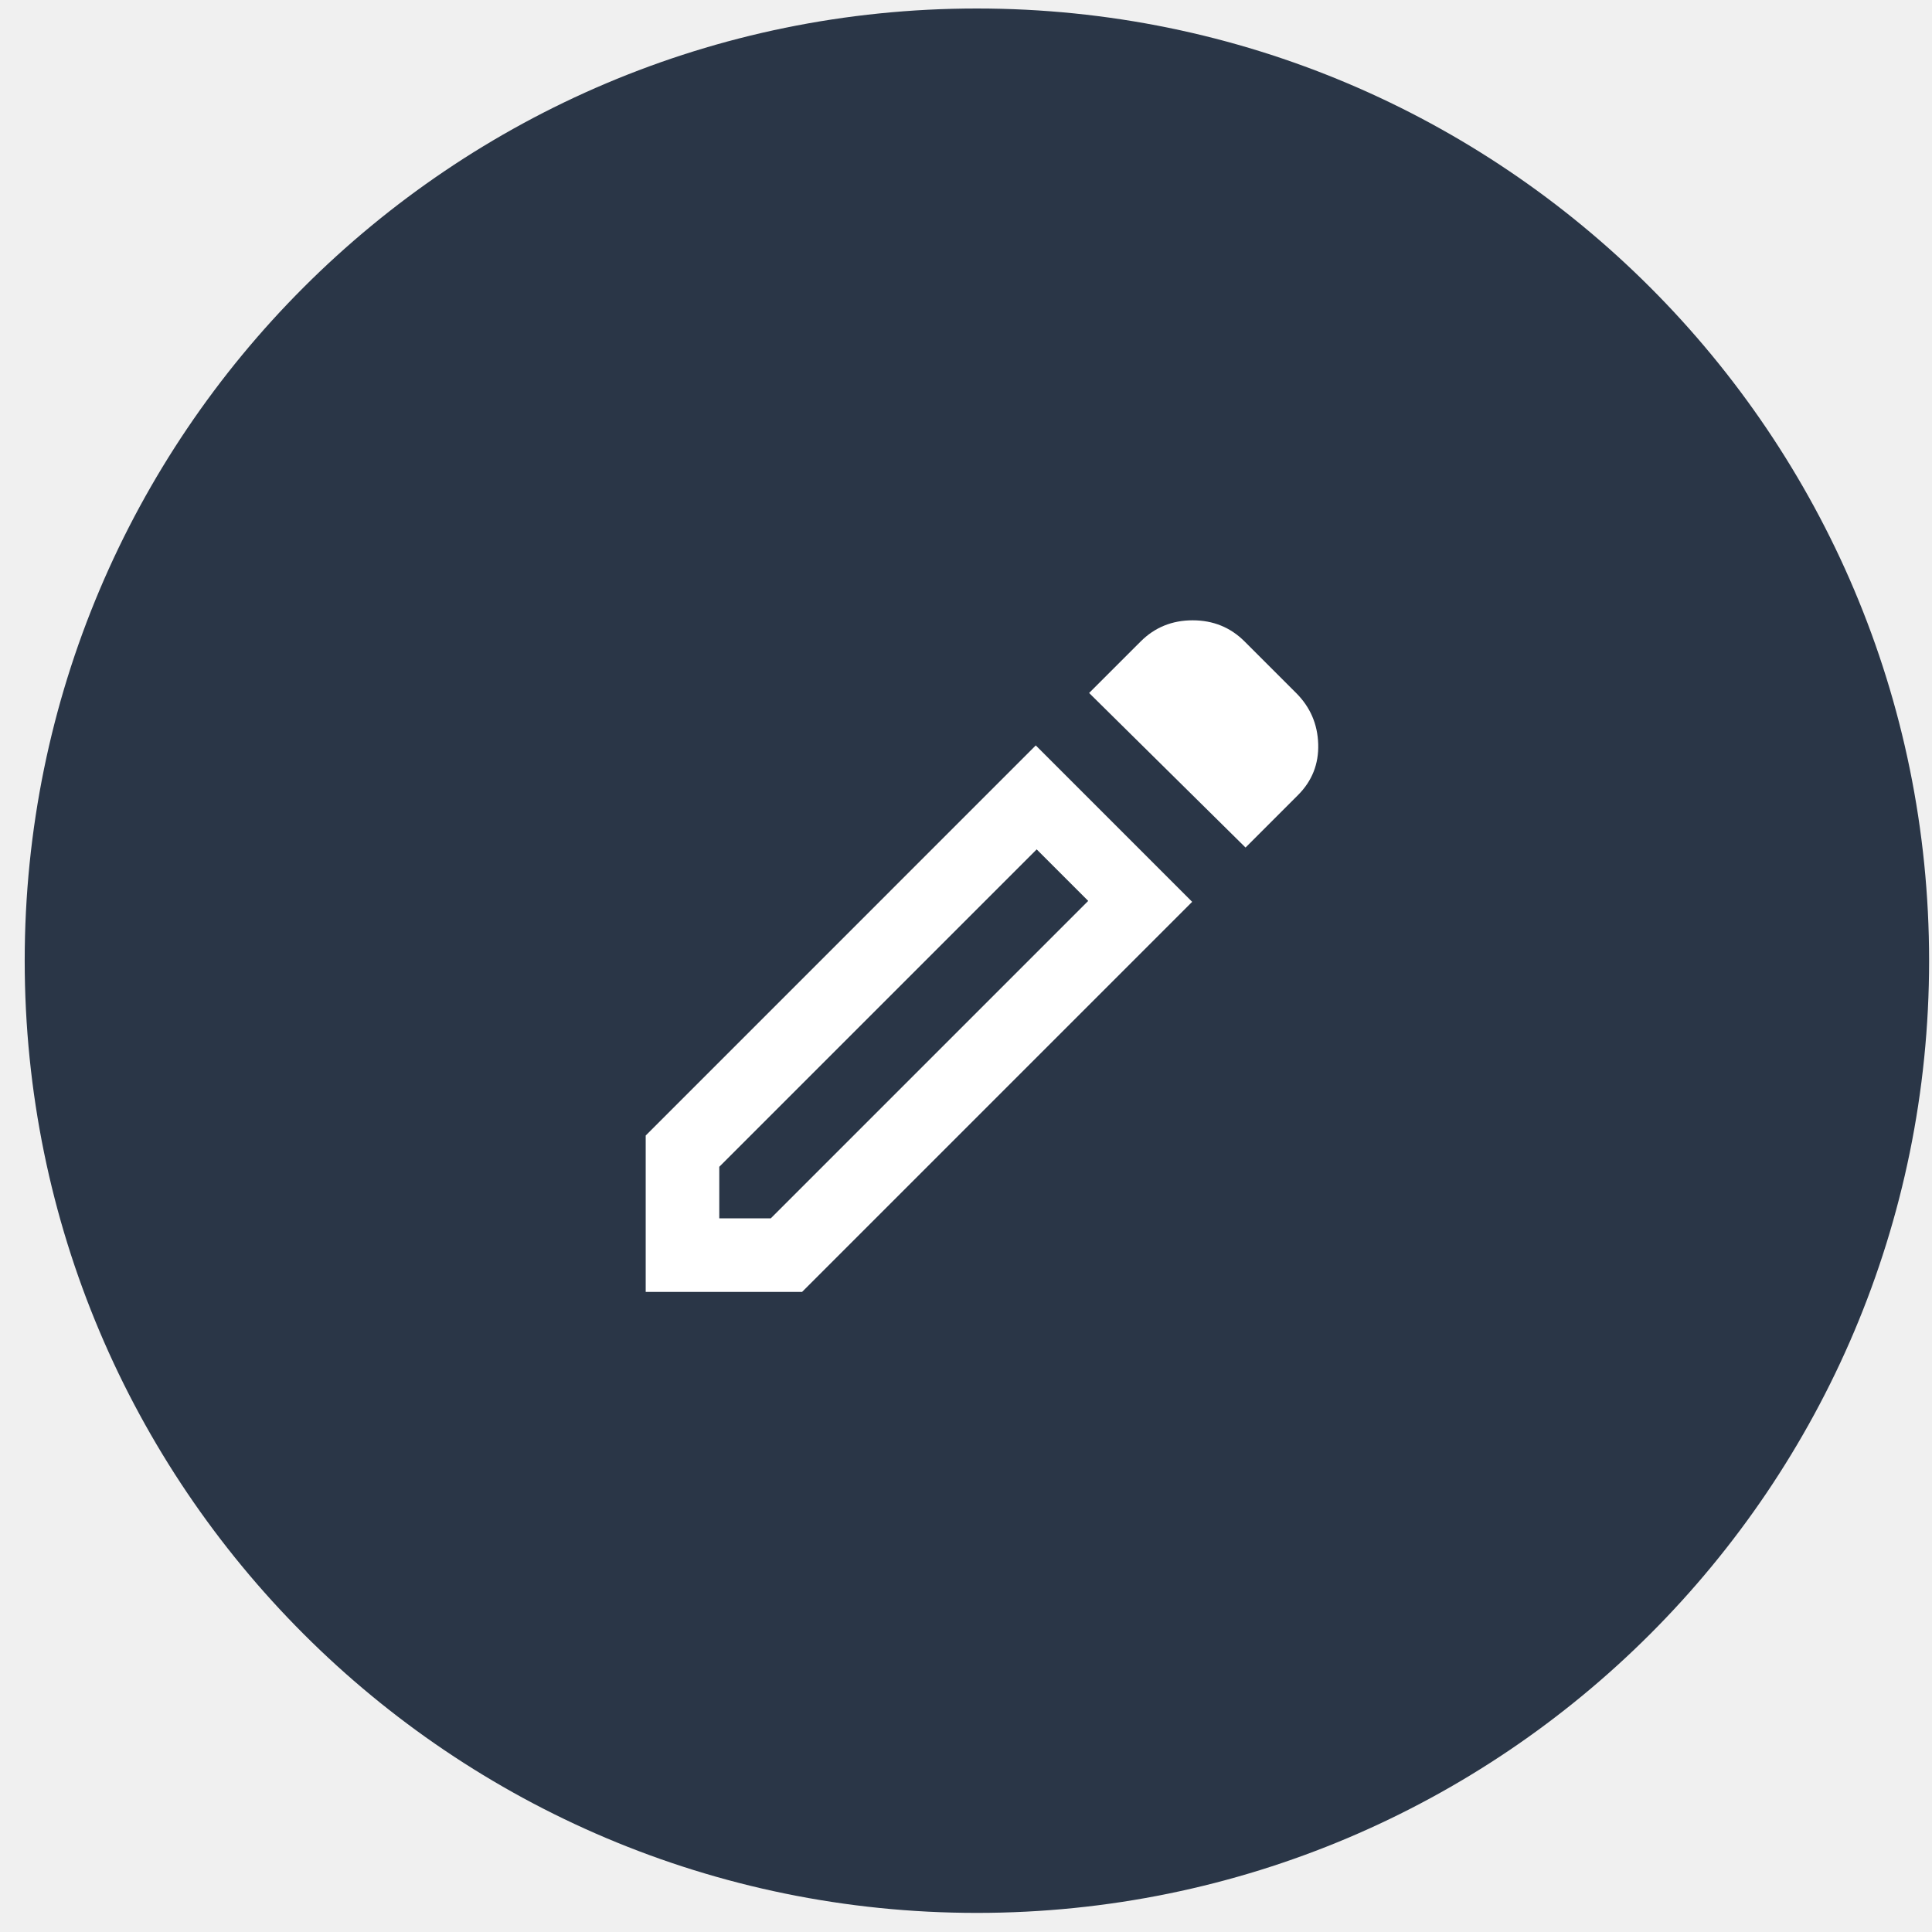
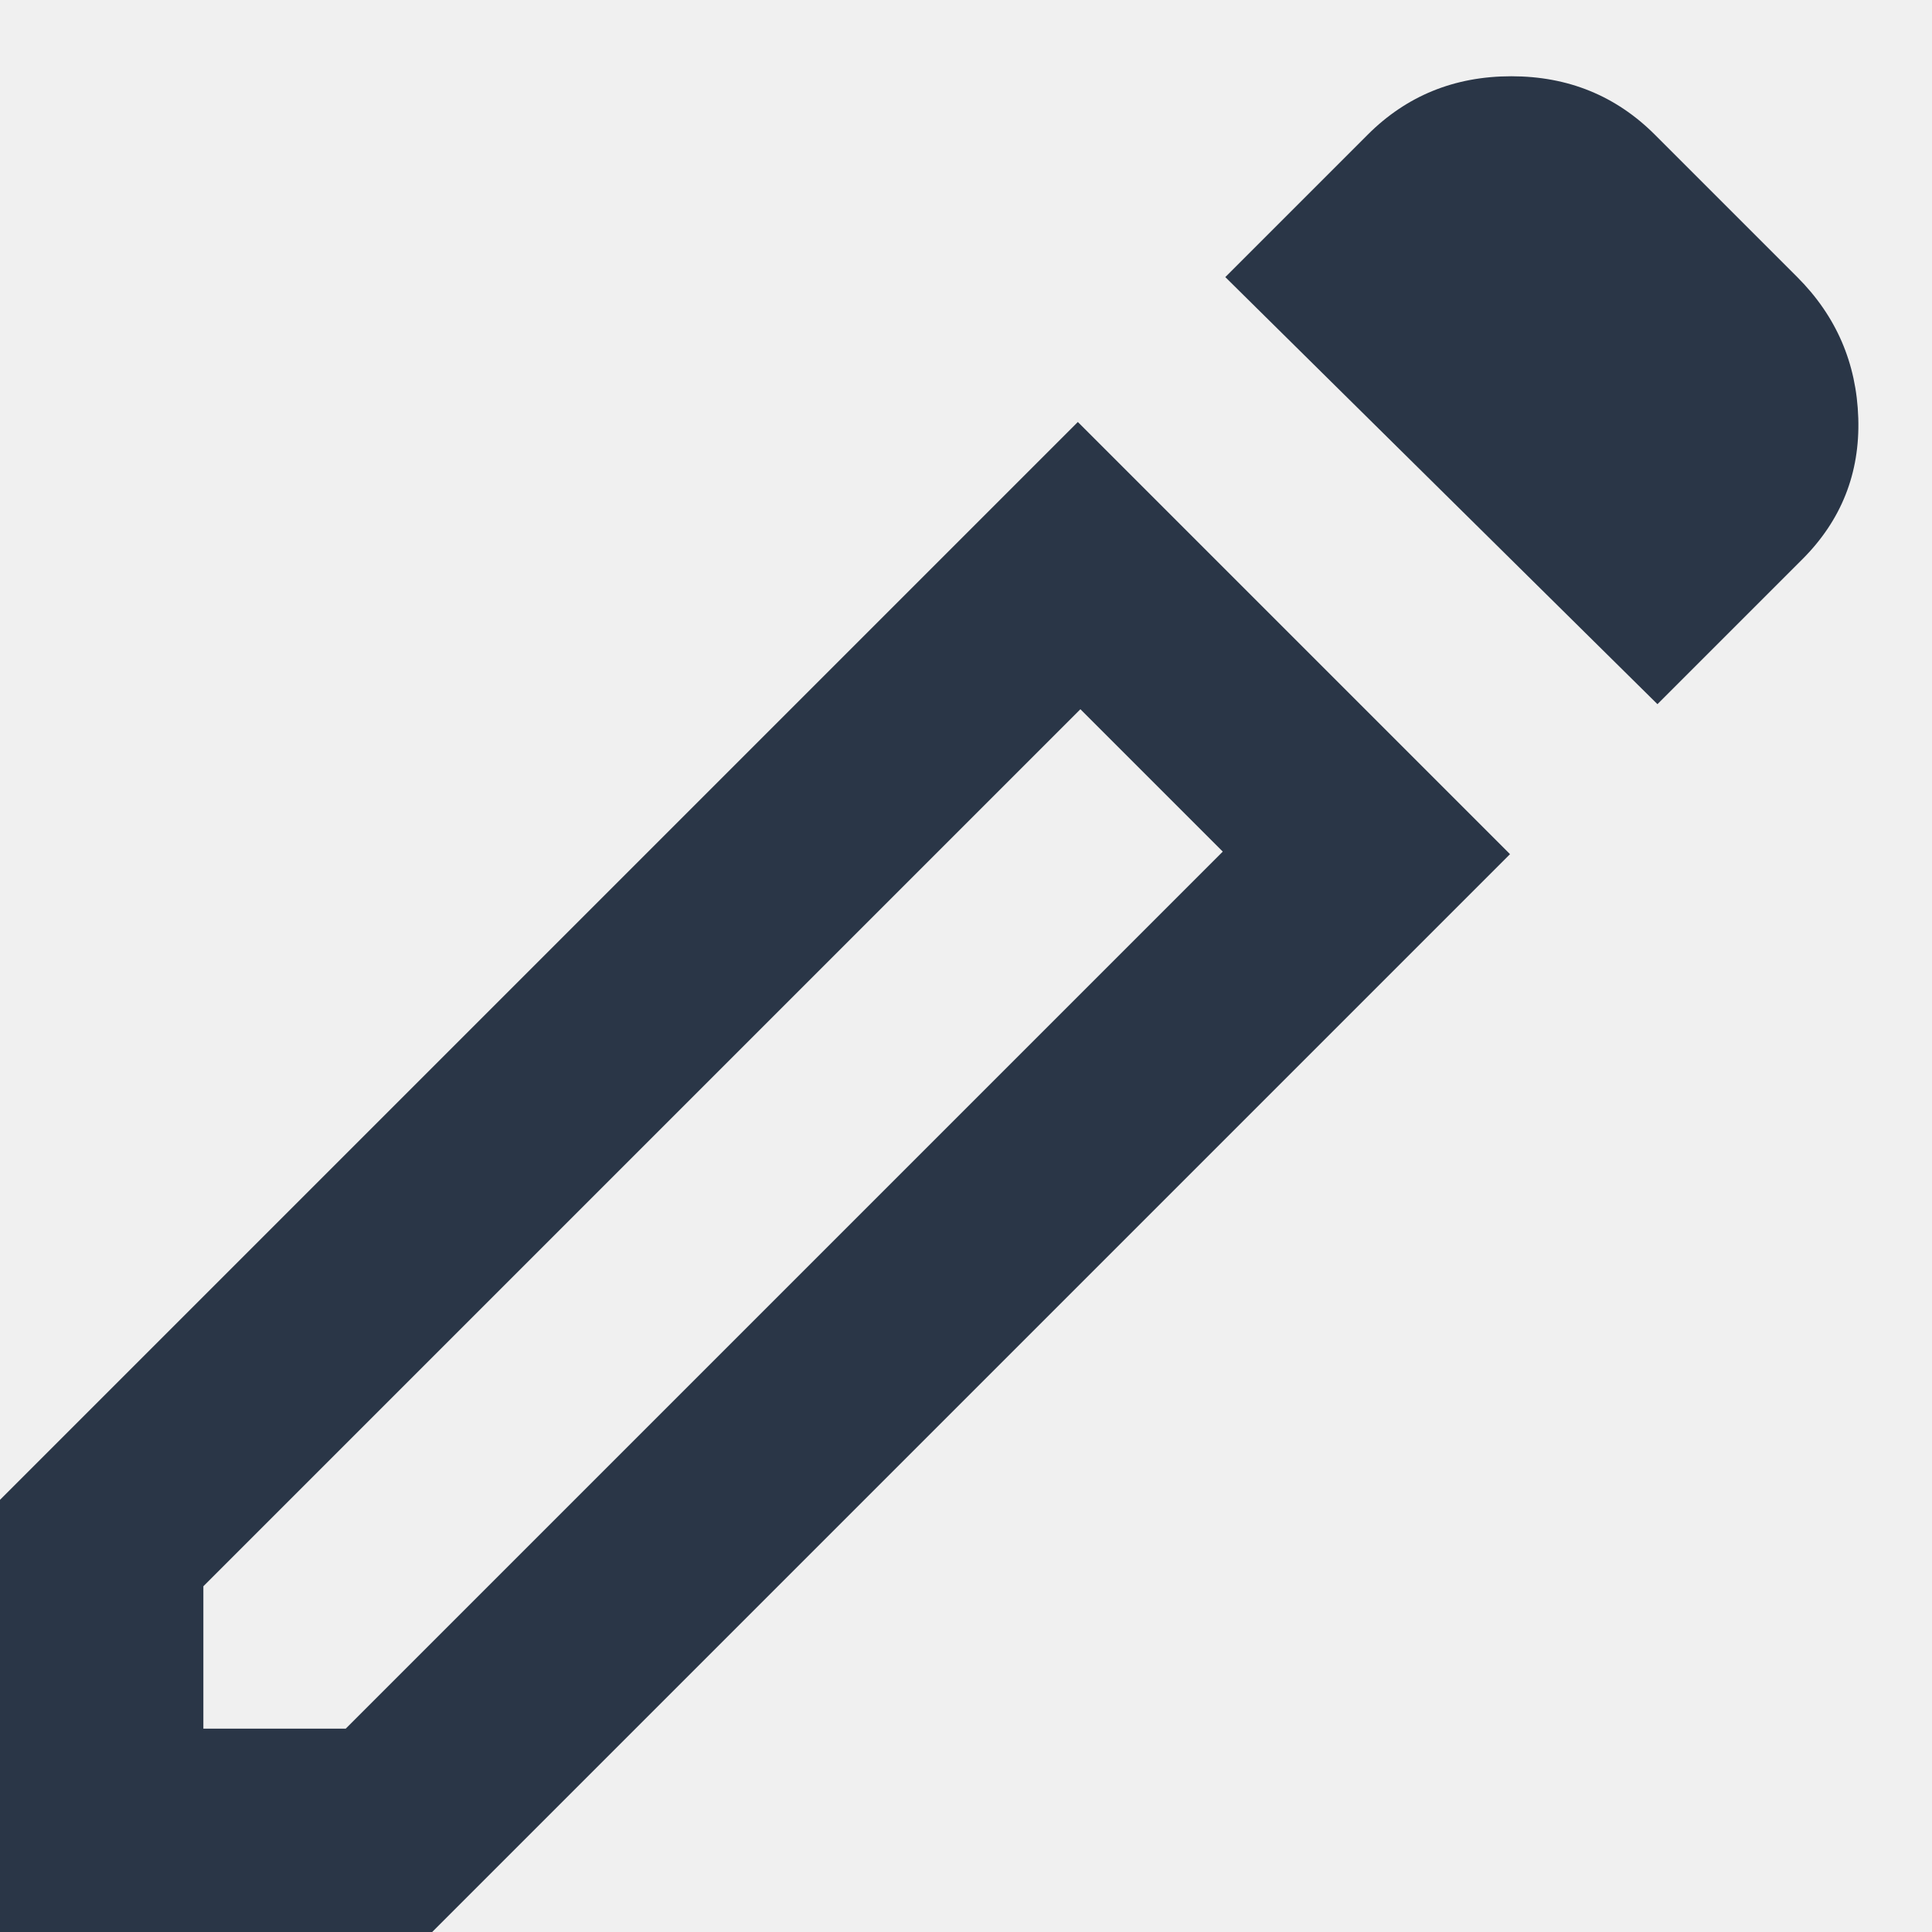
- <svg xmlns="http://www.w3.org/2000/svg" width="70" height="70" viewBox="0 0 70 70" fill="none">
-   <circle cx="35.395" cy="34.808" r="34.5" fill="#2A3647" />
-   <mask id="mask0_62_577" style="mask-type:alpha" maskUnits="userSpaceOnUse" x="19" y="18" width="33" height="33">
-     <rect x="19.395" y="18.808" width="32" height="32" fill="#D9D9D9" />
-   </mask>
-   <g mask="url(#mask0_62_577)">
-     <path d="M26.061 44.142H27.928L39.428 32.642L37.561 30.775L26.061 42.275V44.142ZM45.128 30.708L39.461 25.108L41.328 23.242C41.839 22.731 42.467 22.475 43.211 22.475C43.956 22.475 44.583 22.731 45.094 23.242L46.961 25.108C47.472 25.619 47.739 26.236 47.761 26.958C47.783 27.681 47.539 28.297 47.028 28.808L45.128 30.708ZM43.194 32.675L29.061 46.808H23.395V41.142L37.528 27.008L43.194 32.675Z" fill="white" />
-   </g>
+ <svg xmlns="http://www.w3.org/2000/svg" width="19" height="19" viewBox="0 0 19 19" fill="none">
+   <path d="M2 17H3.4L12.025 8.375L10.625 6.975L2 15.6V17ZM16.3 6.925L12.05 2.725L13.45 1.325C13.833 0.942 14.304 0.75 14.863 0.75C15.421 0.75 15.892 0.942 16.275 1.325L17.675 2.725C18.058 3.108 18.258 3.571 18.275 4.112C18.292 4.654 18.108 5.117 17.725 5.5L16.3 6.925ZM14.85 8.4L4.25 19H0V14.75L10.6 4.15L14.85 8.4Z" fill="#2A3647" />
</svg>
